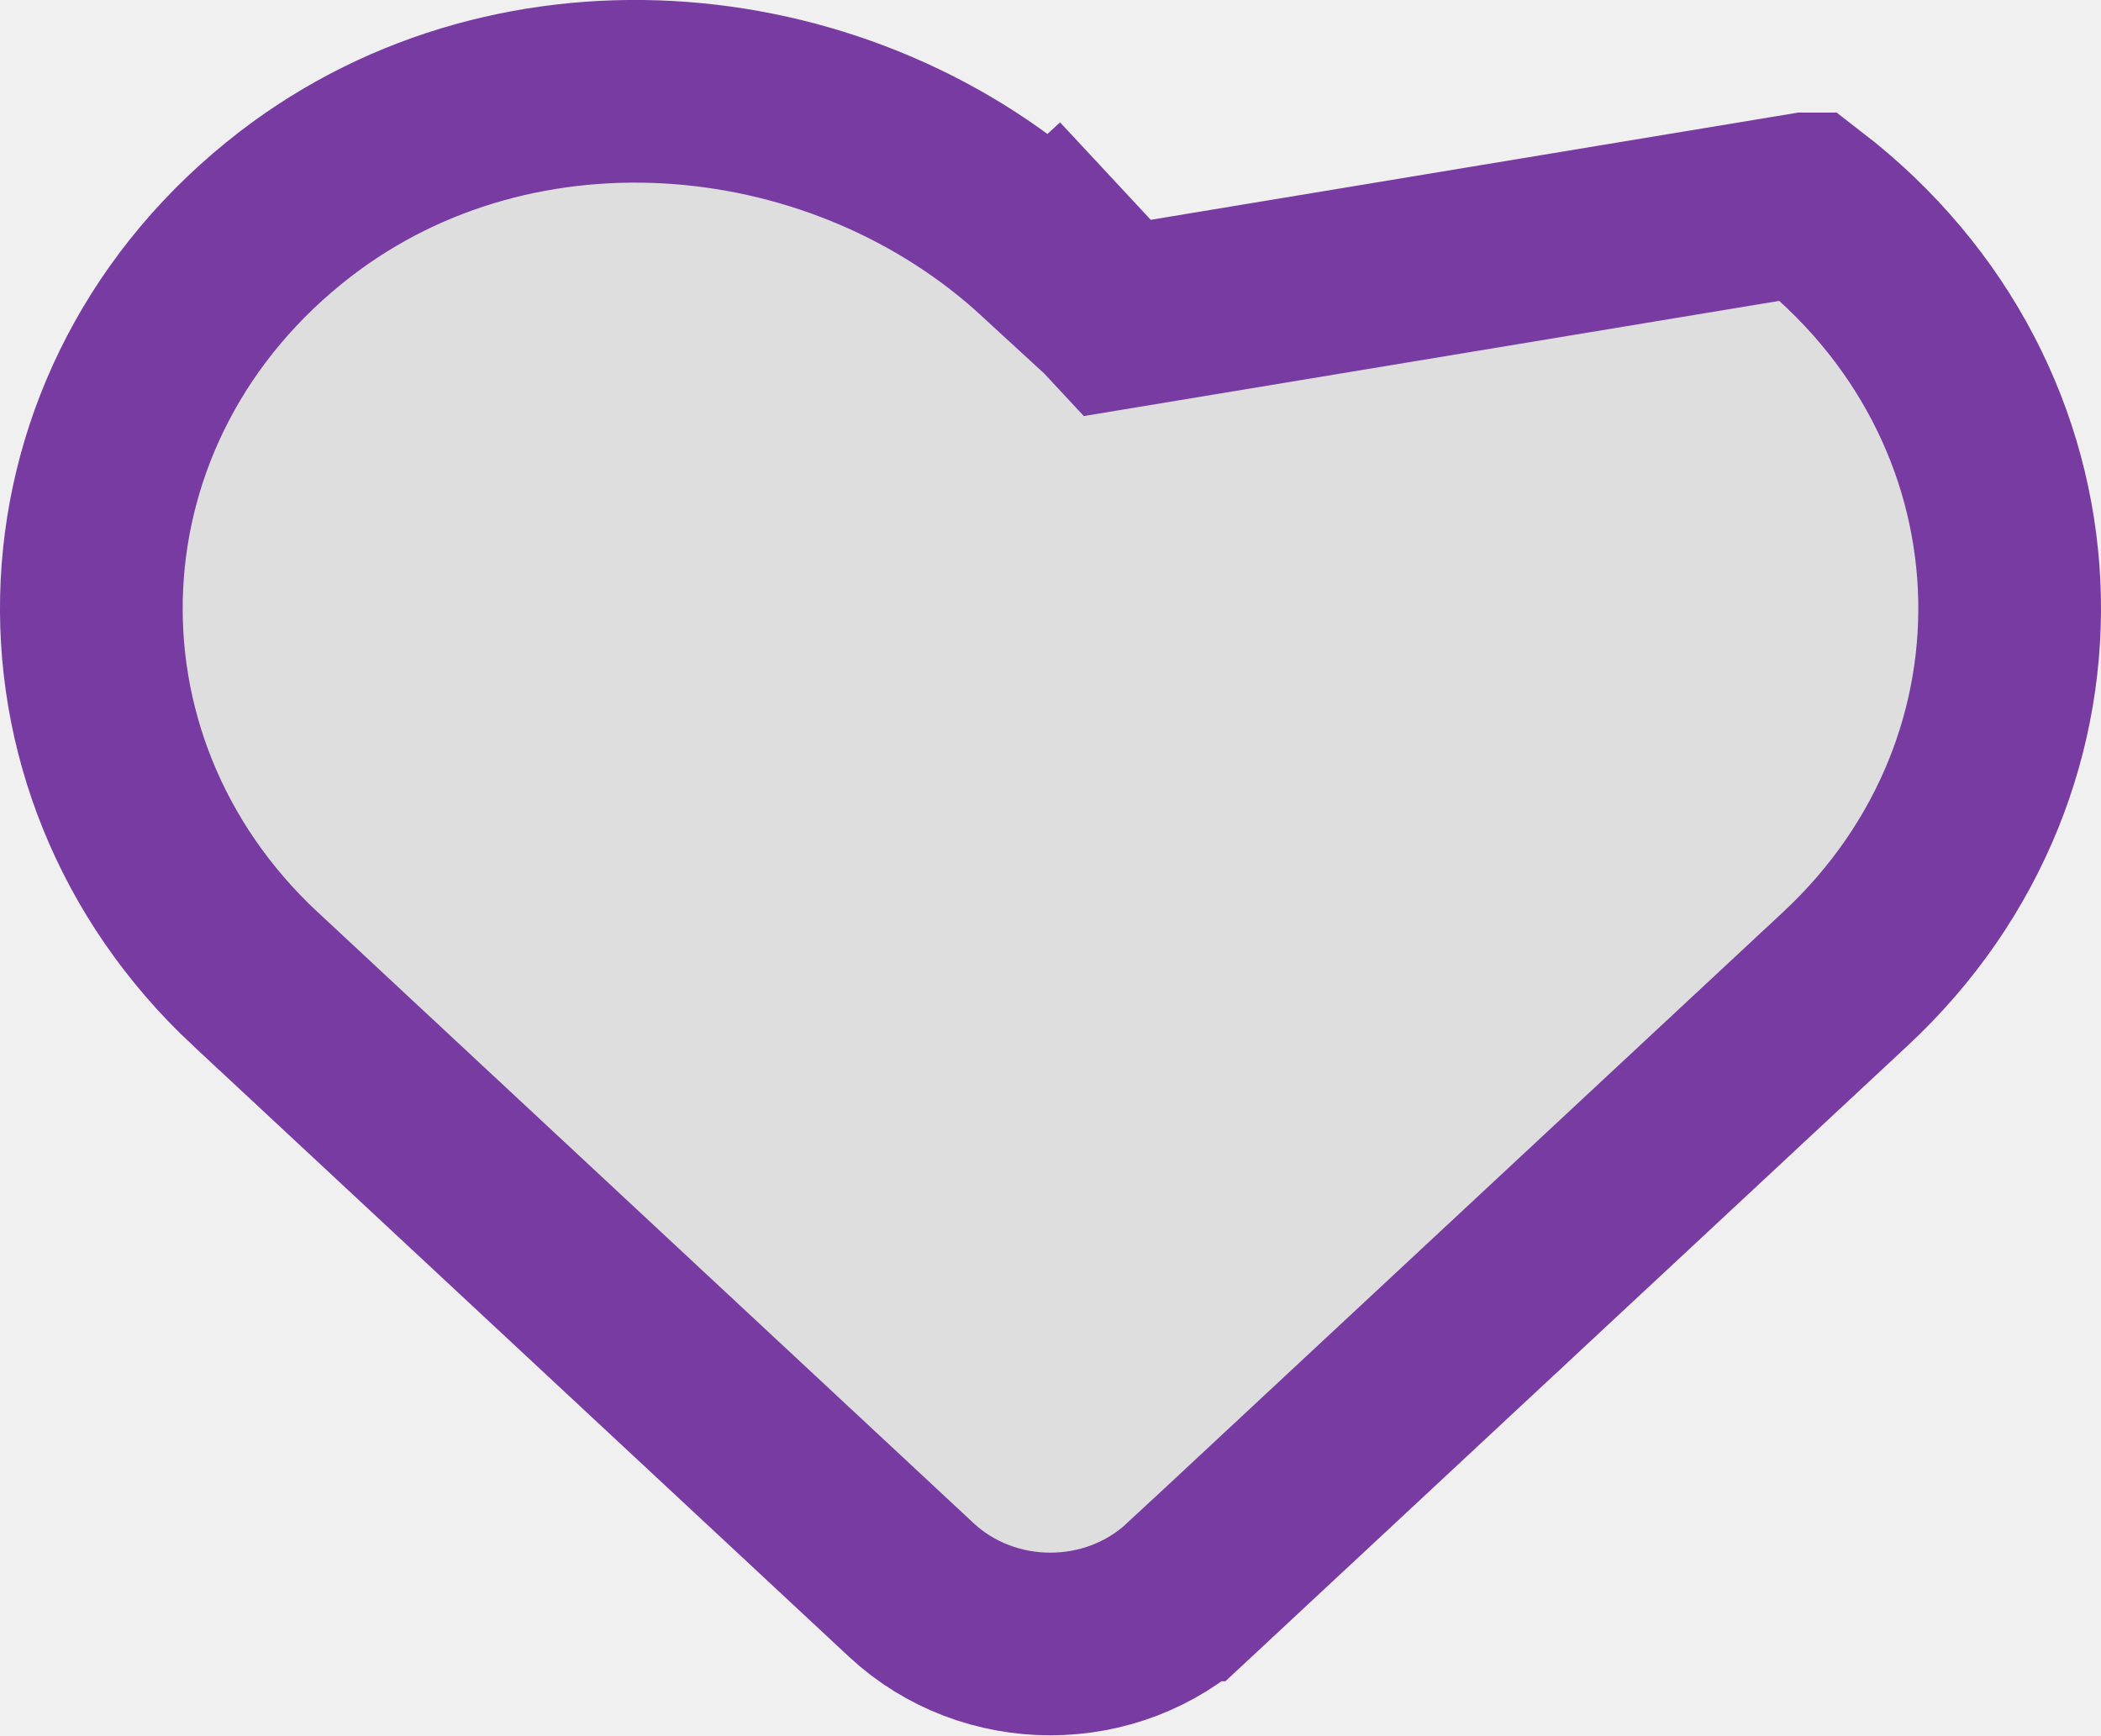
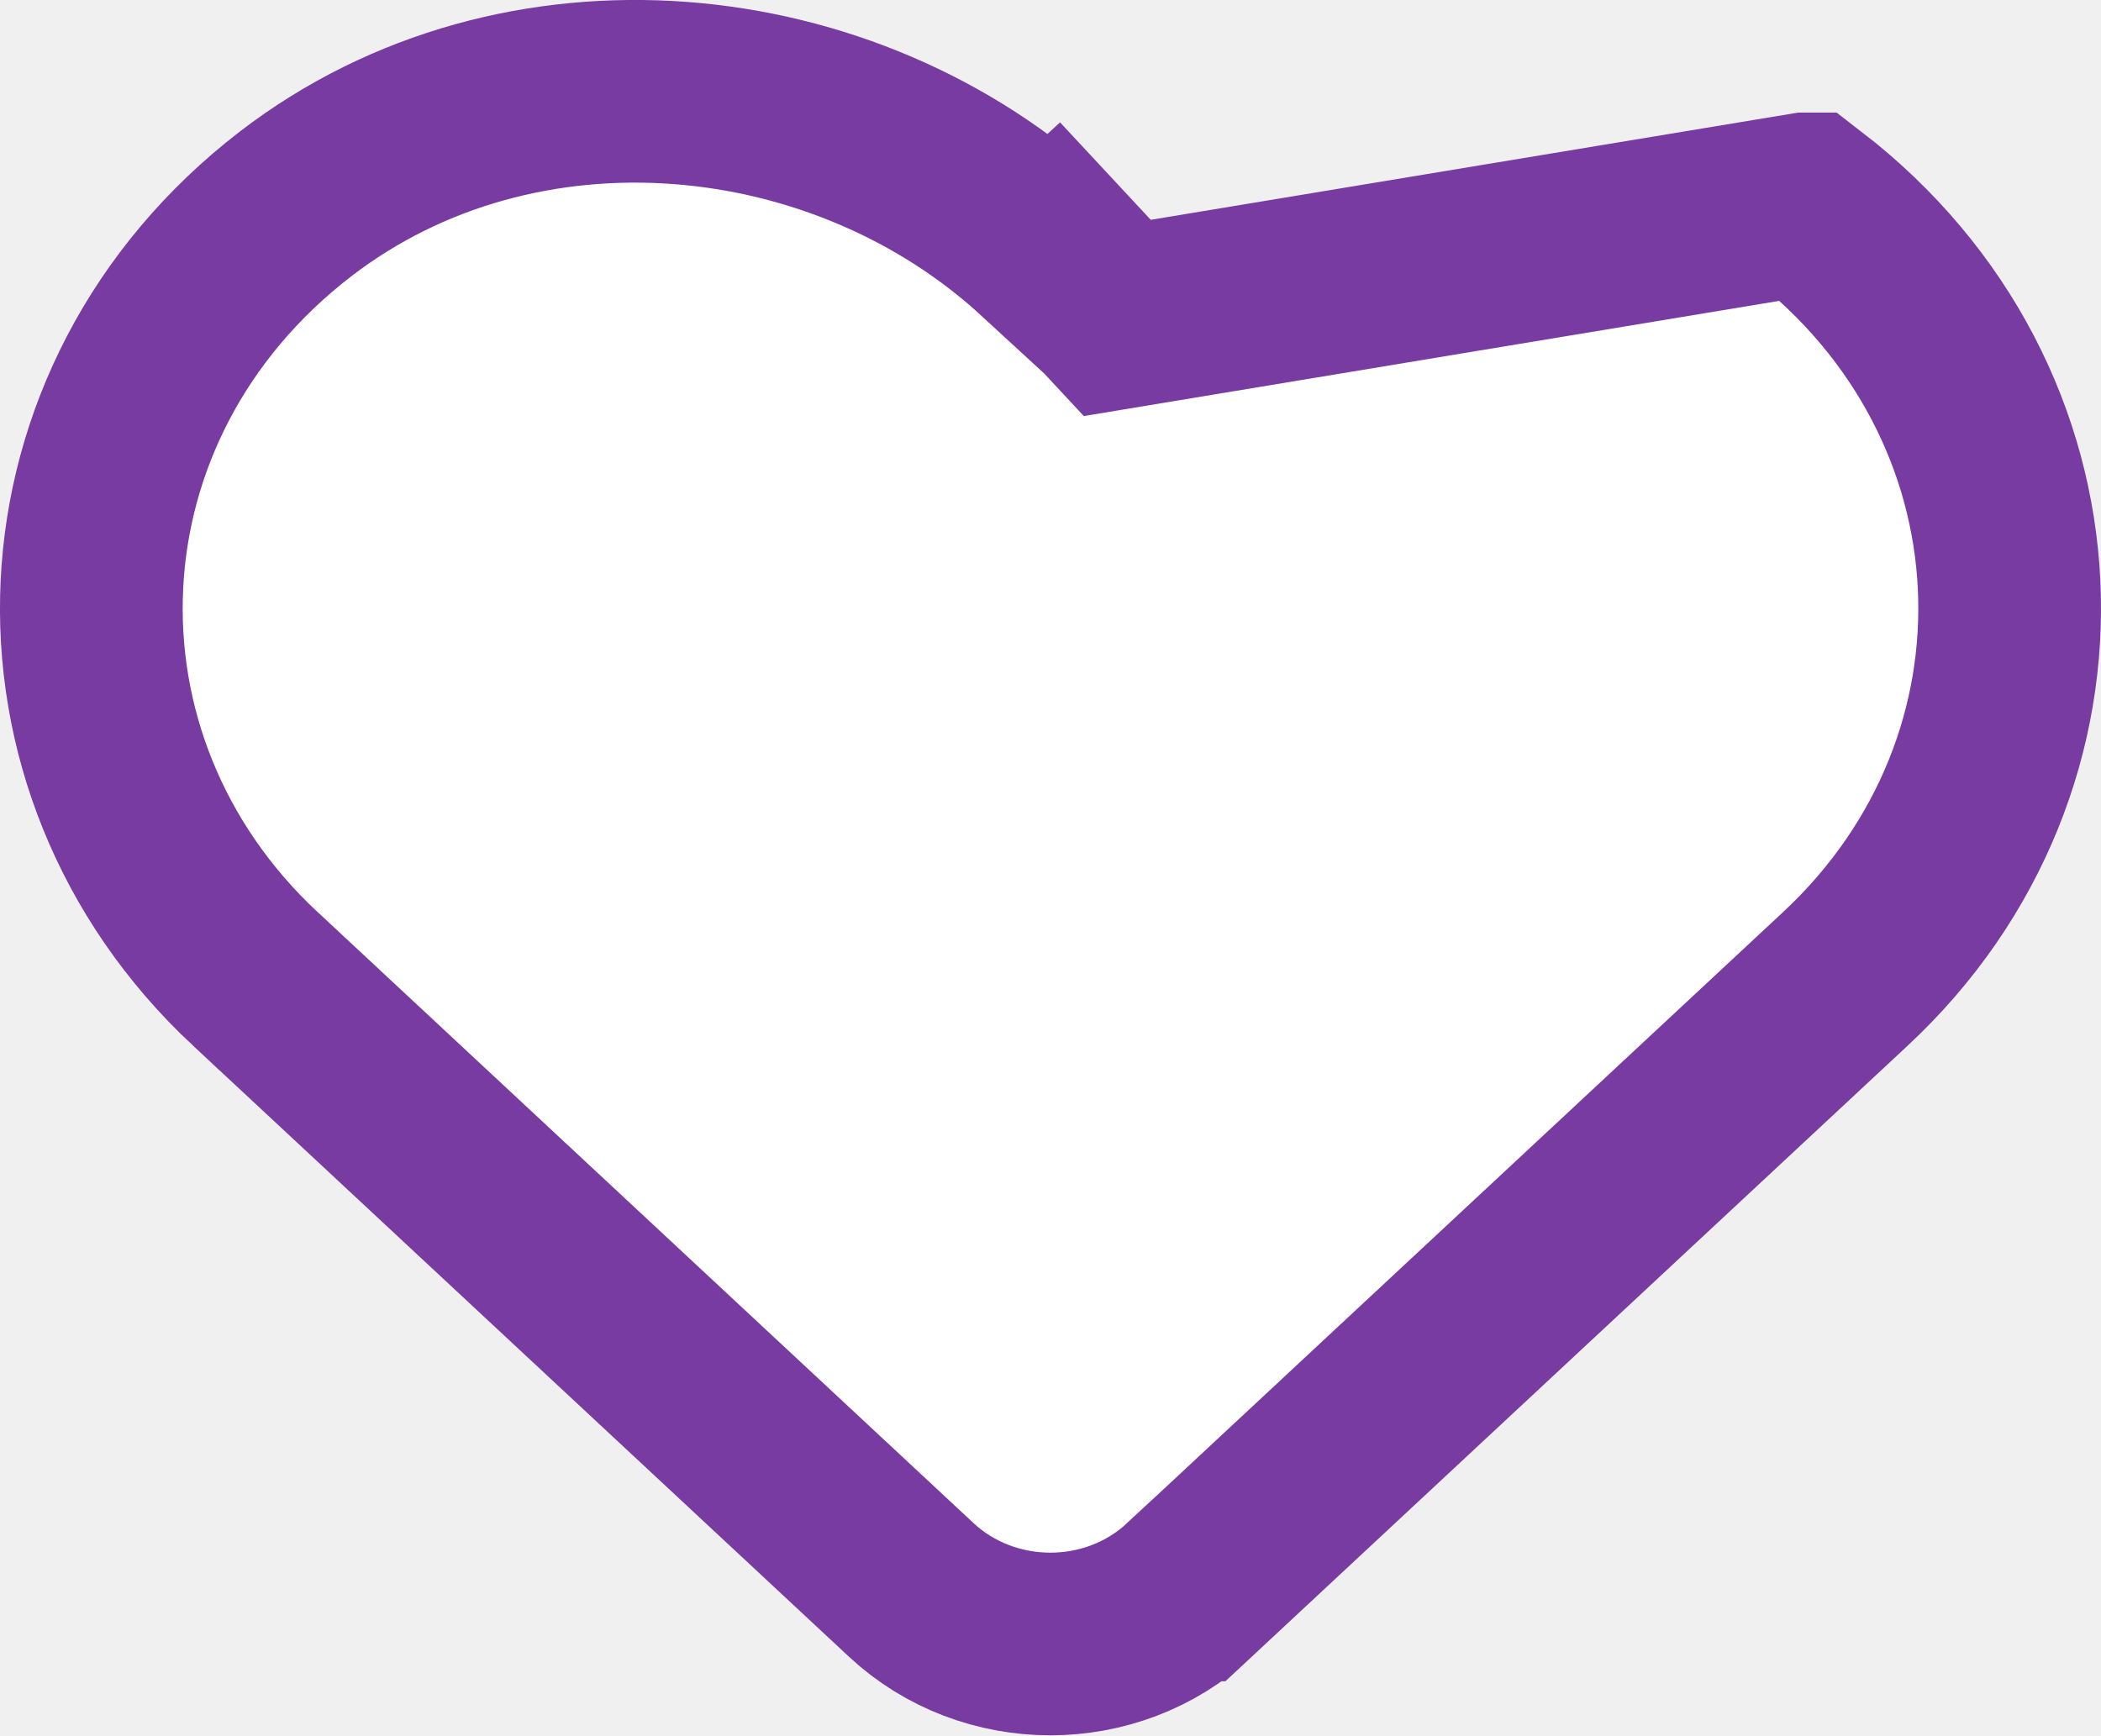
<svg xmlns="http://www.w3.org/2000/svg" width="23" height="19" viewBox="0 0 23 19" fill="none">
-   <path d="M19.766 2.233L19.765 2.233L12.231 3.481L11.55 2.749L11.55 2.749L11.5 2.795L11.451 2.75C11.451 2.75 11.451 2.749 11.451 2.749C9.264 0.71 5.692 0.344 3.235 2.233L3.235 2.233C0.416 4.404 0.257 8.35 2.795 10.718L2.796 10.718L9.976 17.408L9.976 17.408C10.824 18.197 12.173 18.197 13.02 17.408L13.021 17.408L20.201 10.718C22.744 8.351 22.584 4.404 19.766 2.233Z" fill="#DEDEDE" stroke="#783BA2" stroke-width="2" />
+   <path d="M19.766 2.233L19.765 2.233L12.231 3.481L11.55 2.749L11.55 2.749L11.5 2.795L11.451 2.75C11.451 2.75 11.451 2.749 11.451 2.749C9.264 0.71 5.692 0.344 3.235 2.233L3.235 2.233C0.416 4.404 0.257 8.35 2.795 10.718L2.796 10.718L9.976 17.408L9.976 17.408C10.824 18.197 12.173 18.197 13.02 17.408L13.021 17.408L20.201 10.718C22.744 8.351 22.584 4.404 19.766 2.233Z" fill="#FFF" stroke="#783BA2" stroke-width="2" />
</svg>
